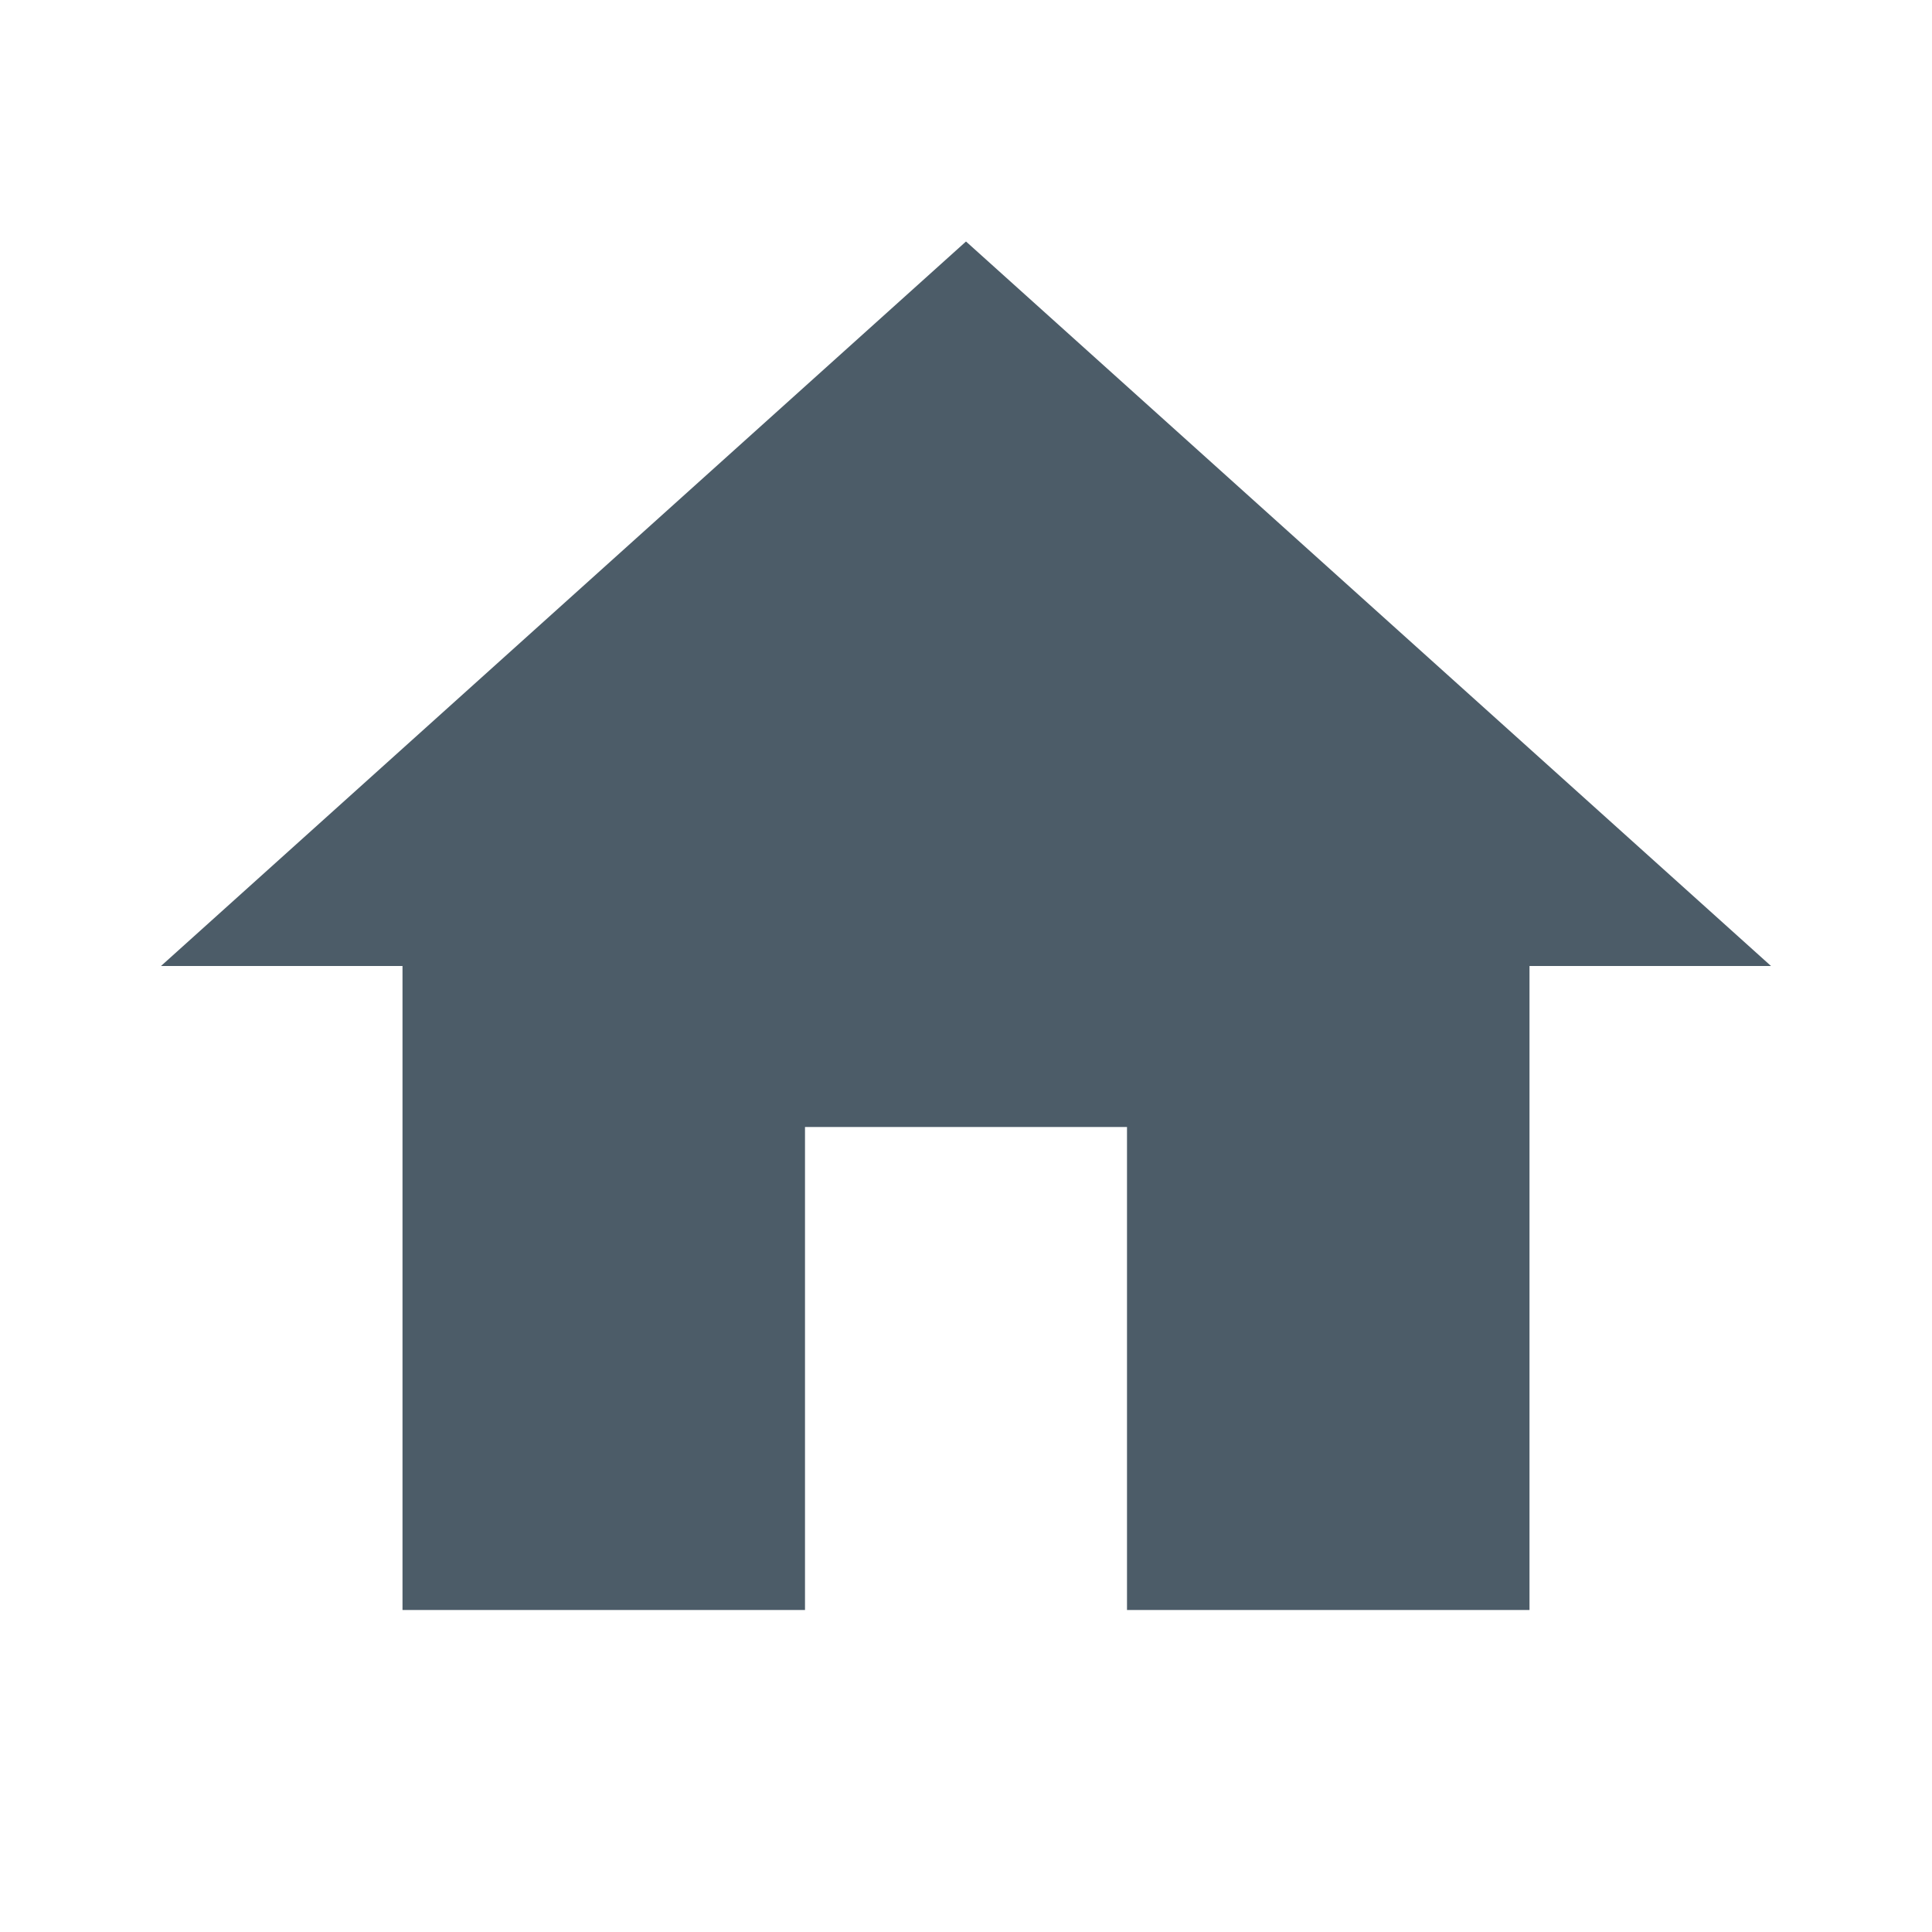
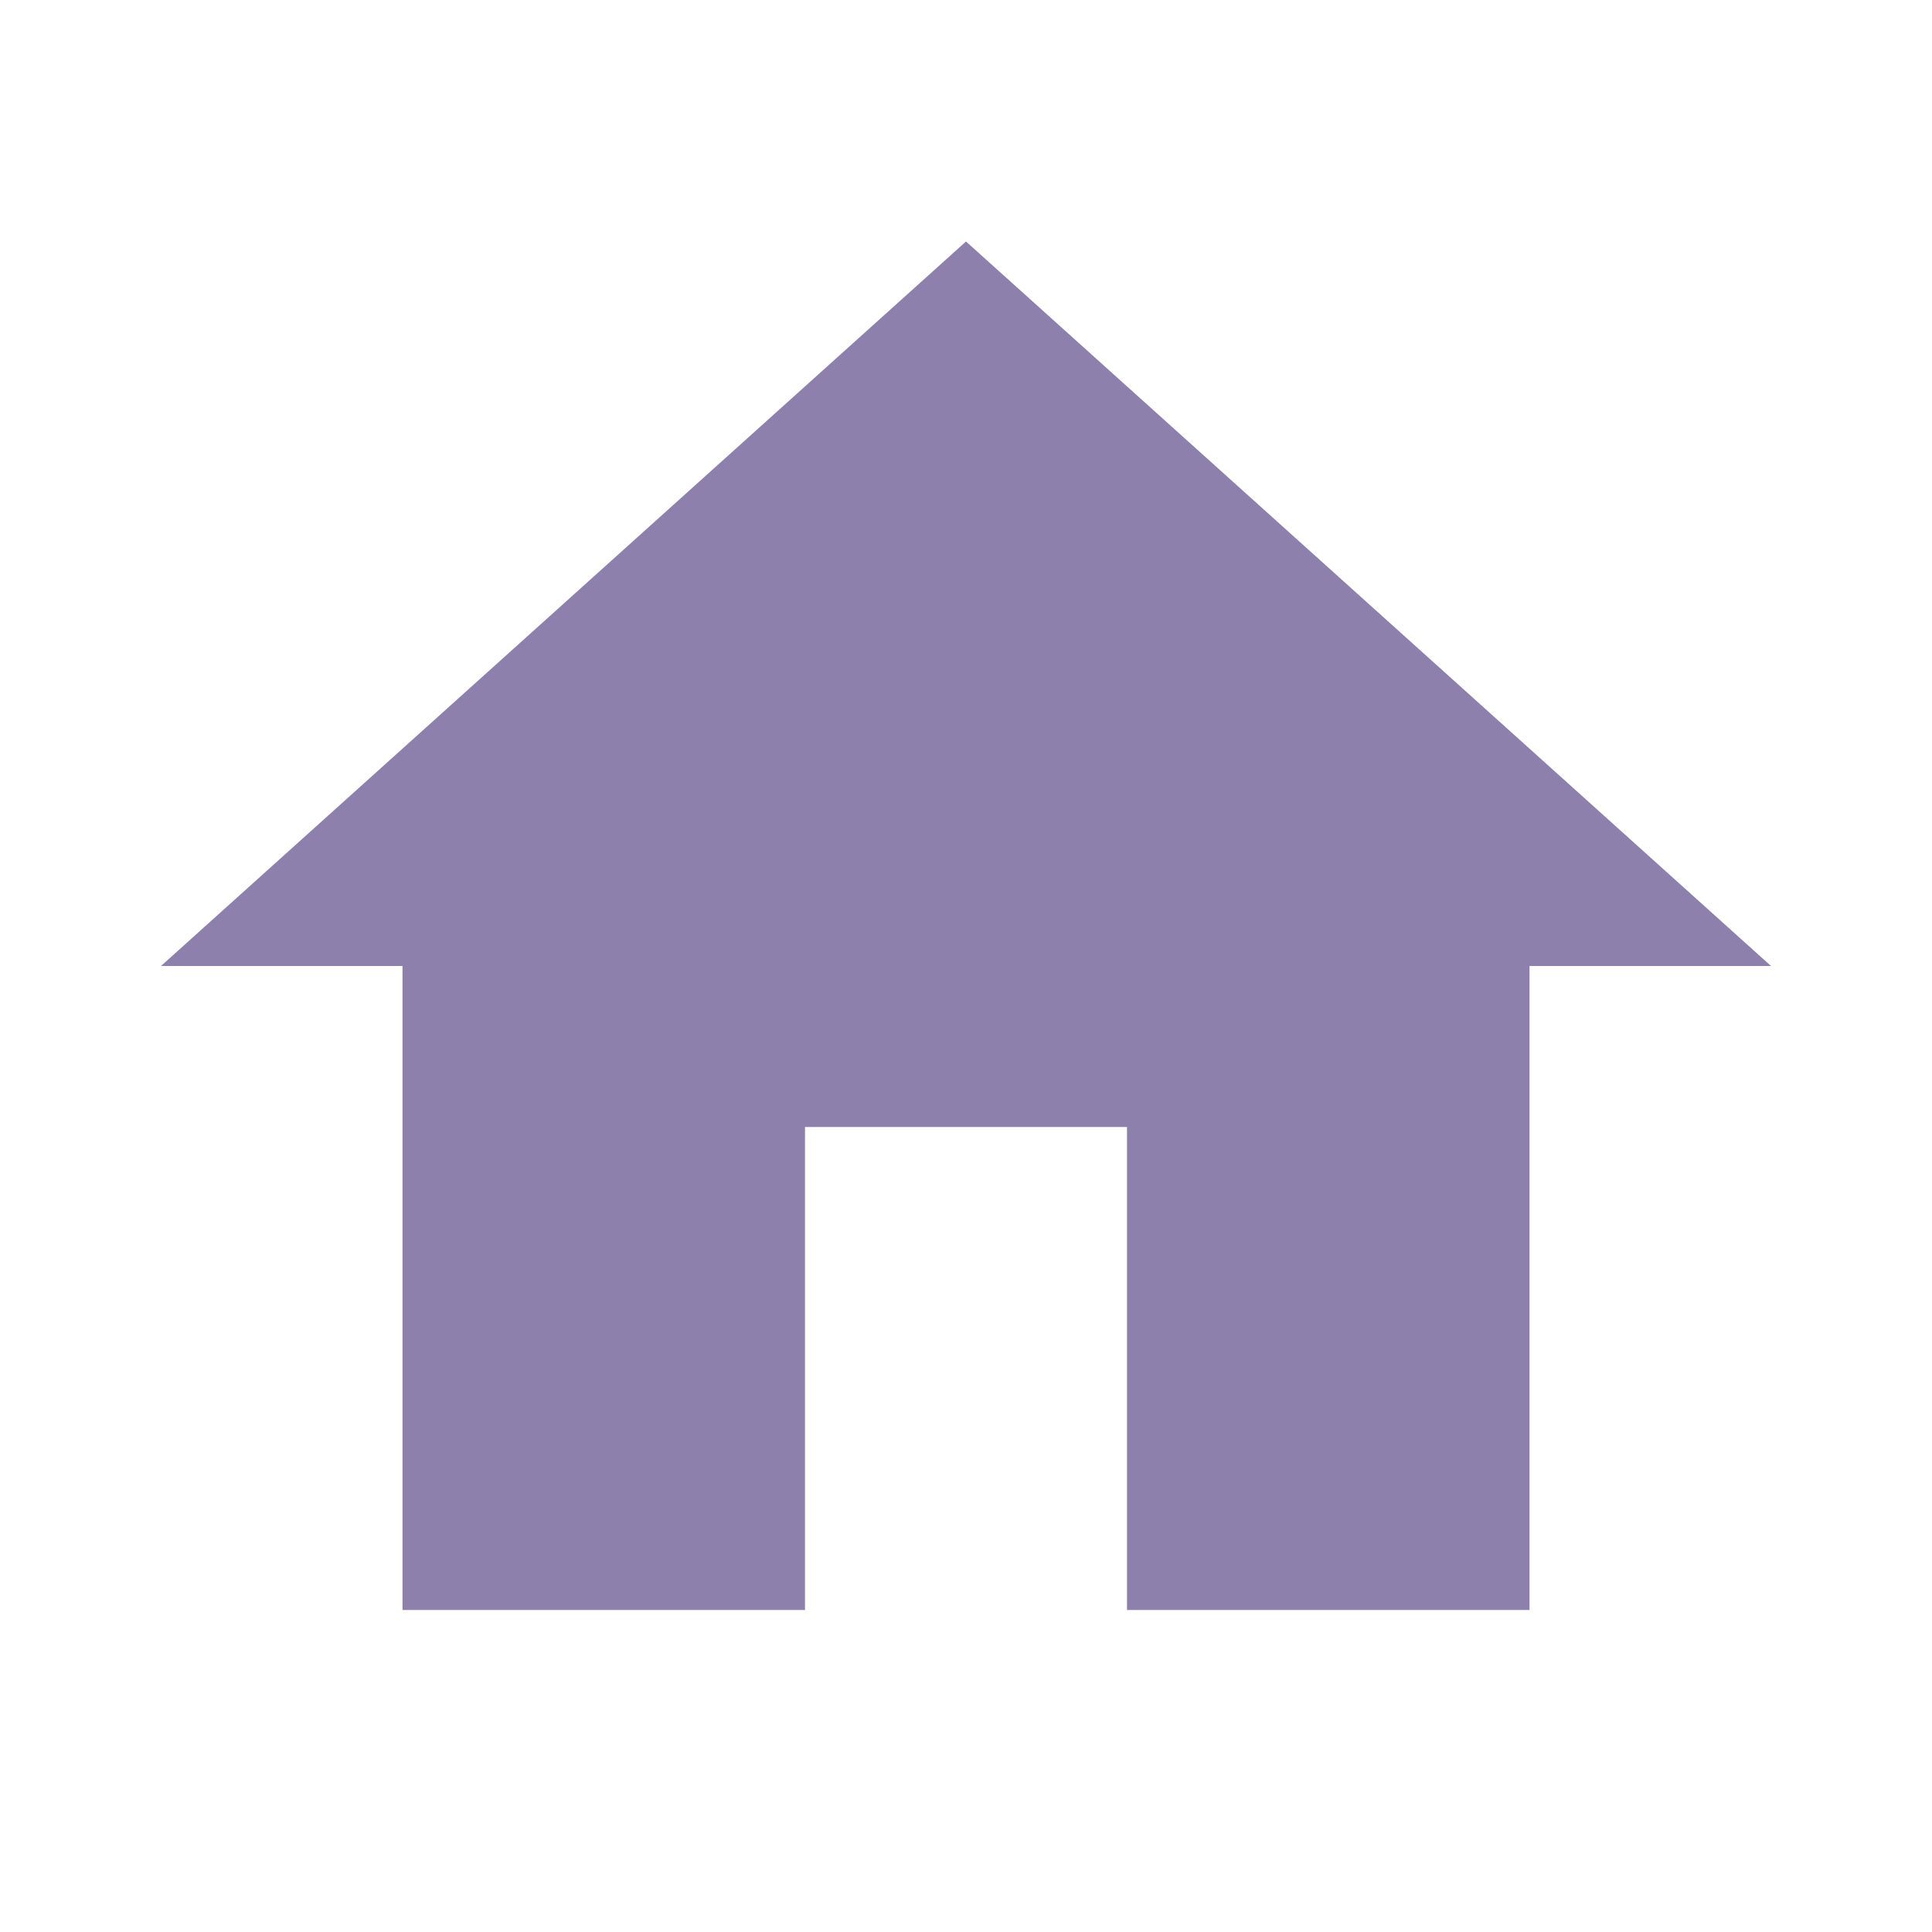
- <svg xmlns="http://www.w3.org/2000/svg" height="24px" viewBox="0 0 24 24" width="24px" fill="#4c5c68">
+ <svg xmlns="http://www.w3.org/2000/svg" height="24px" viewBox="0 0 24 24" width="24px" fill="#8D80AD">
  <path d="M0 0h24v24H0z" fill="none" />
  <path d="M10 20v-6h4v6h5v-8h3L12 3 2 12h3v8z" />
</svg>
